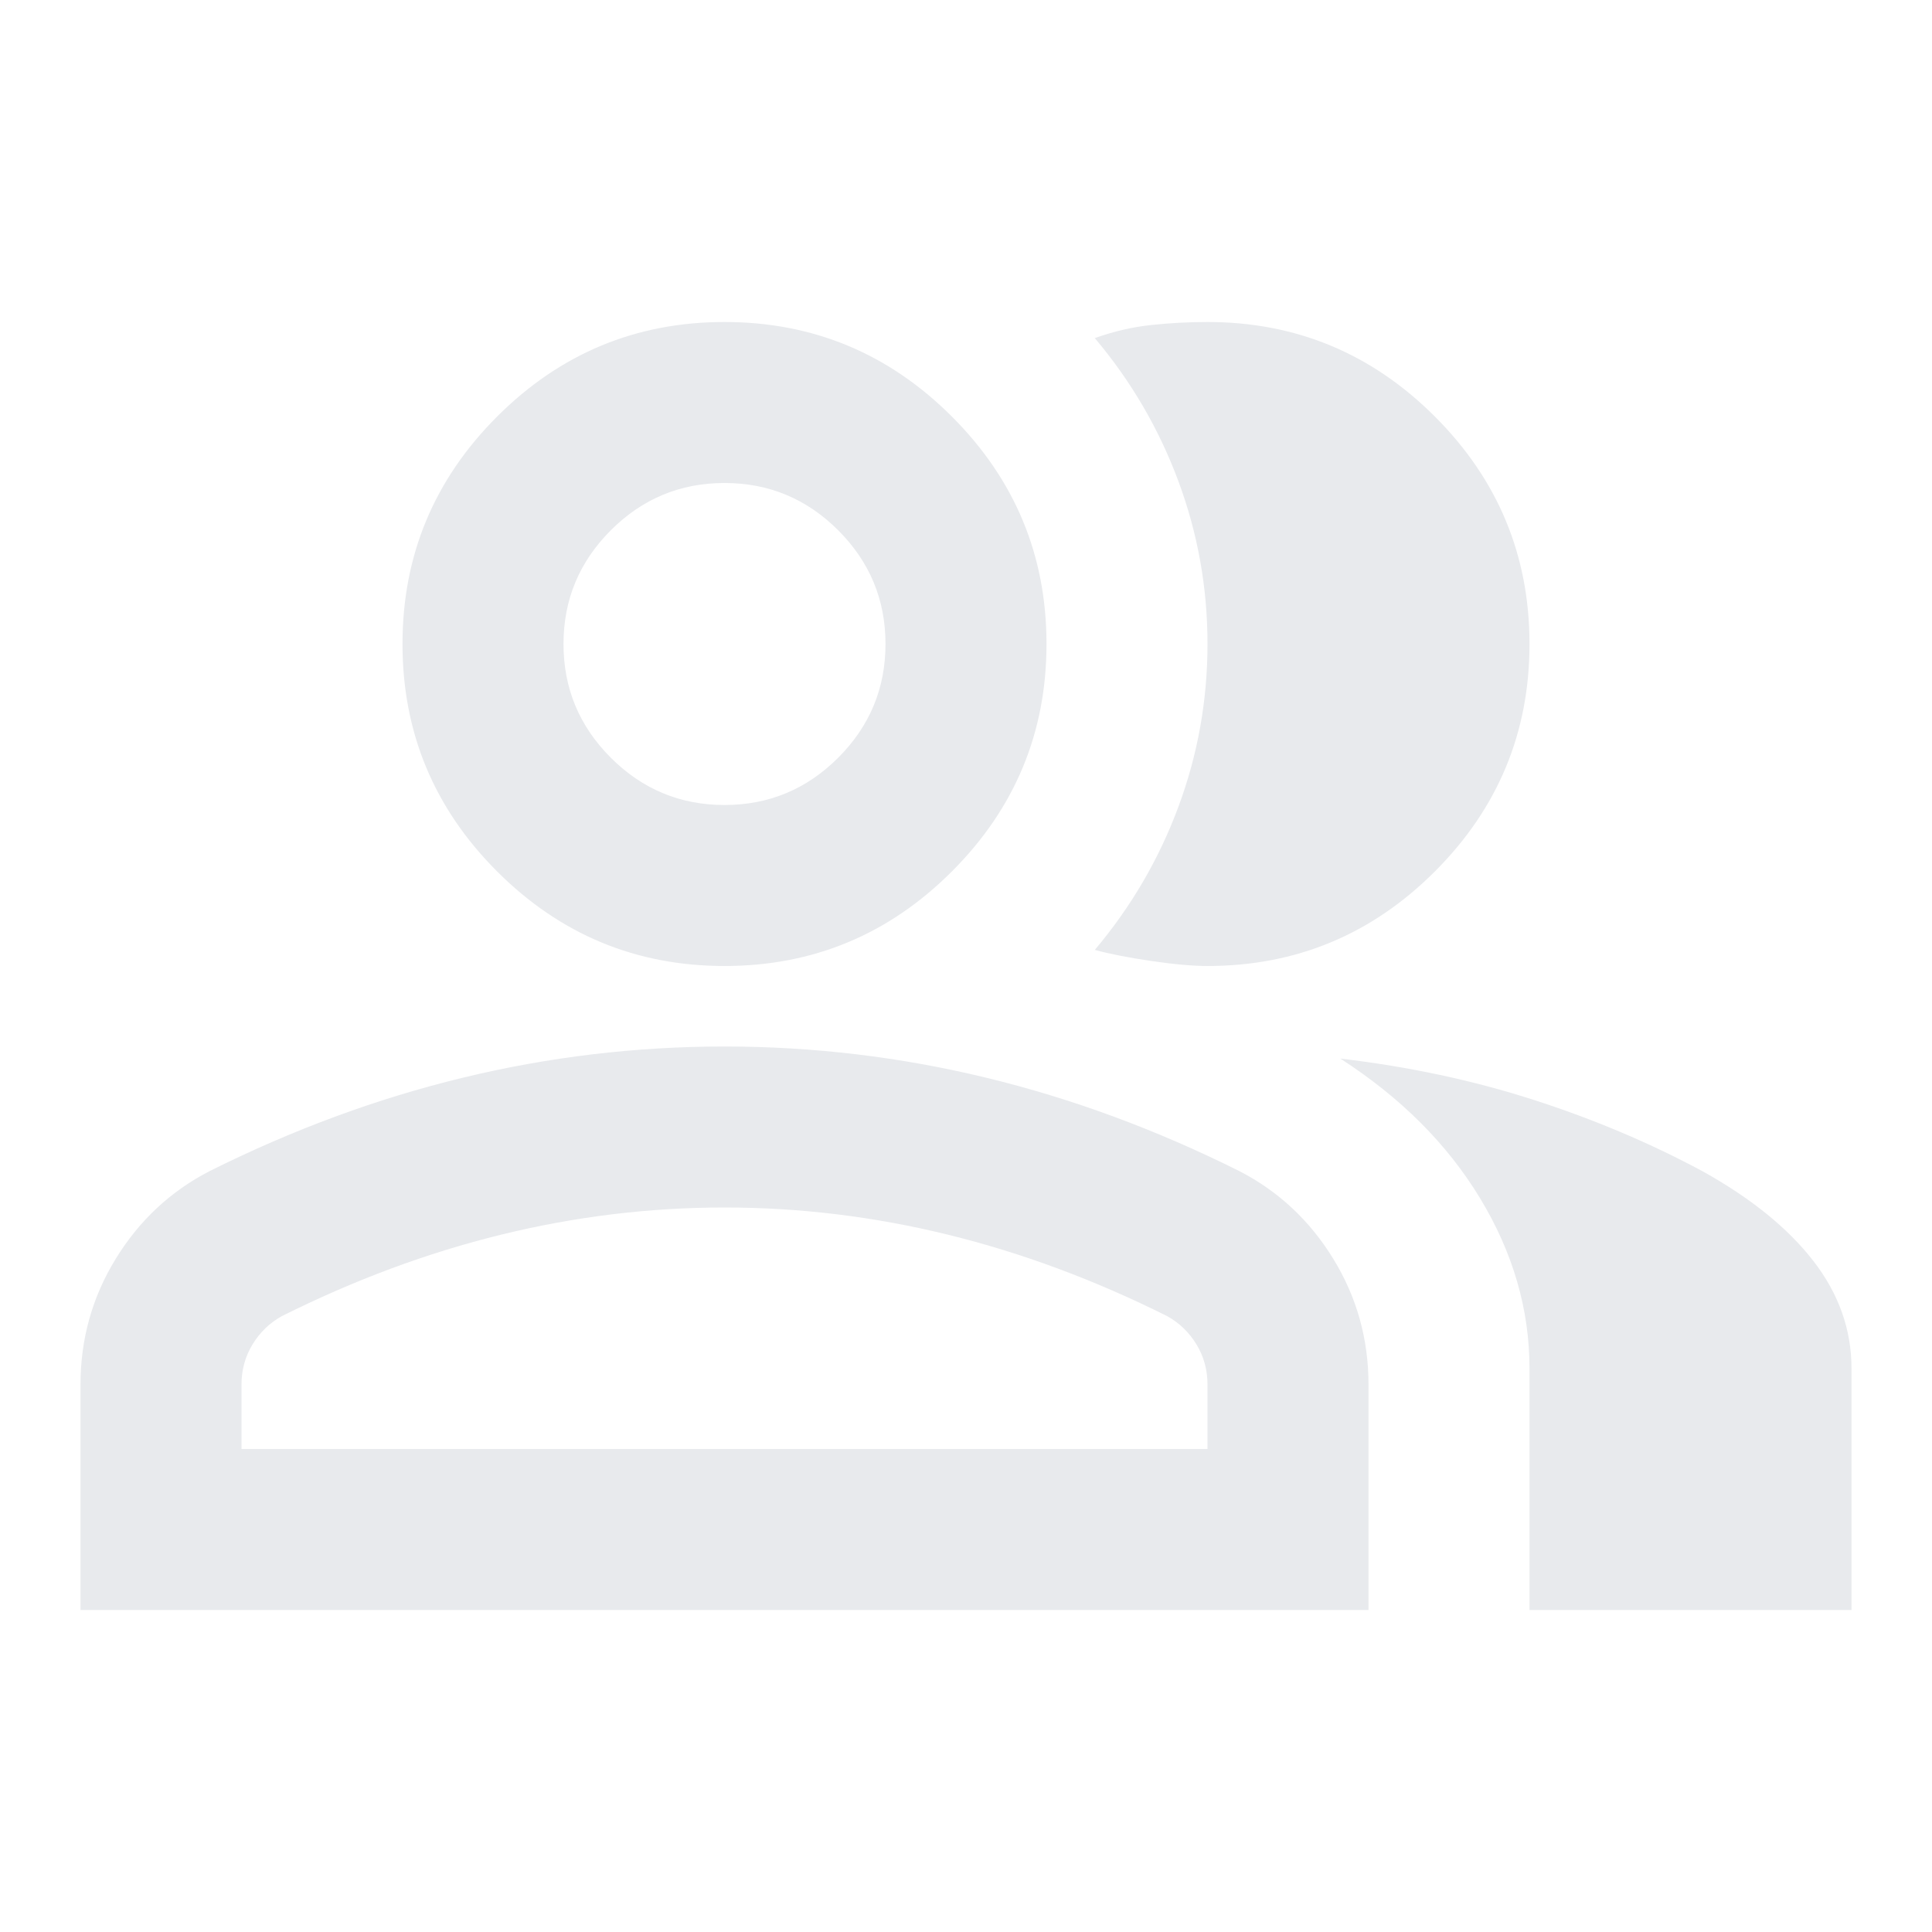
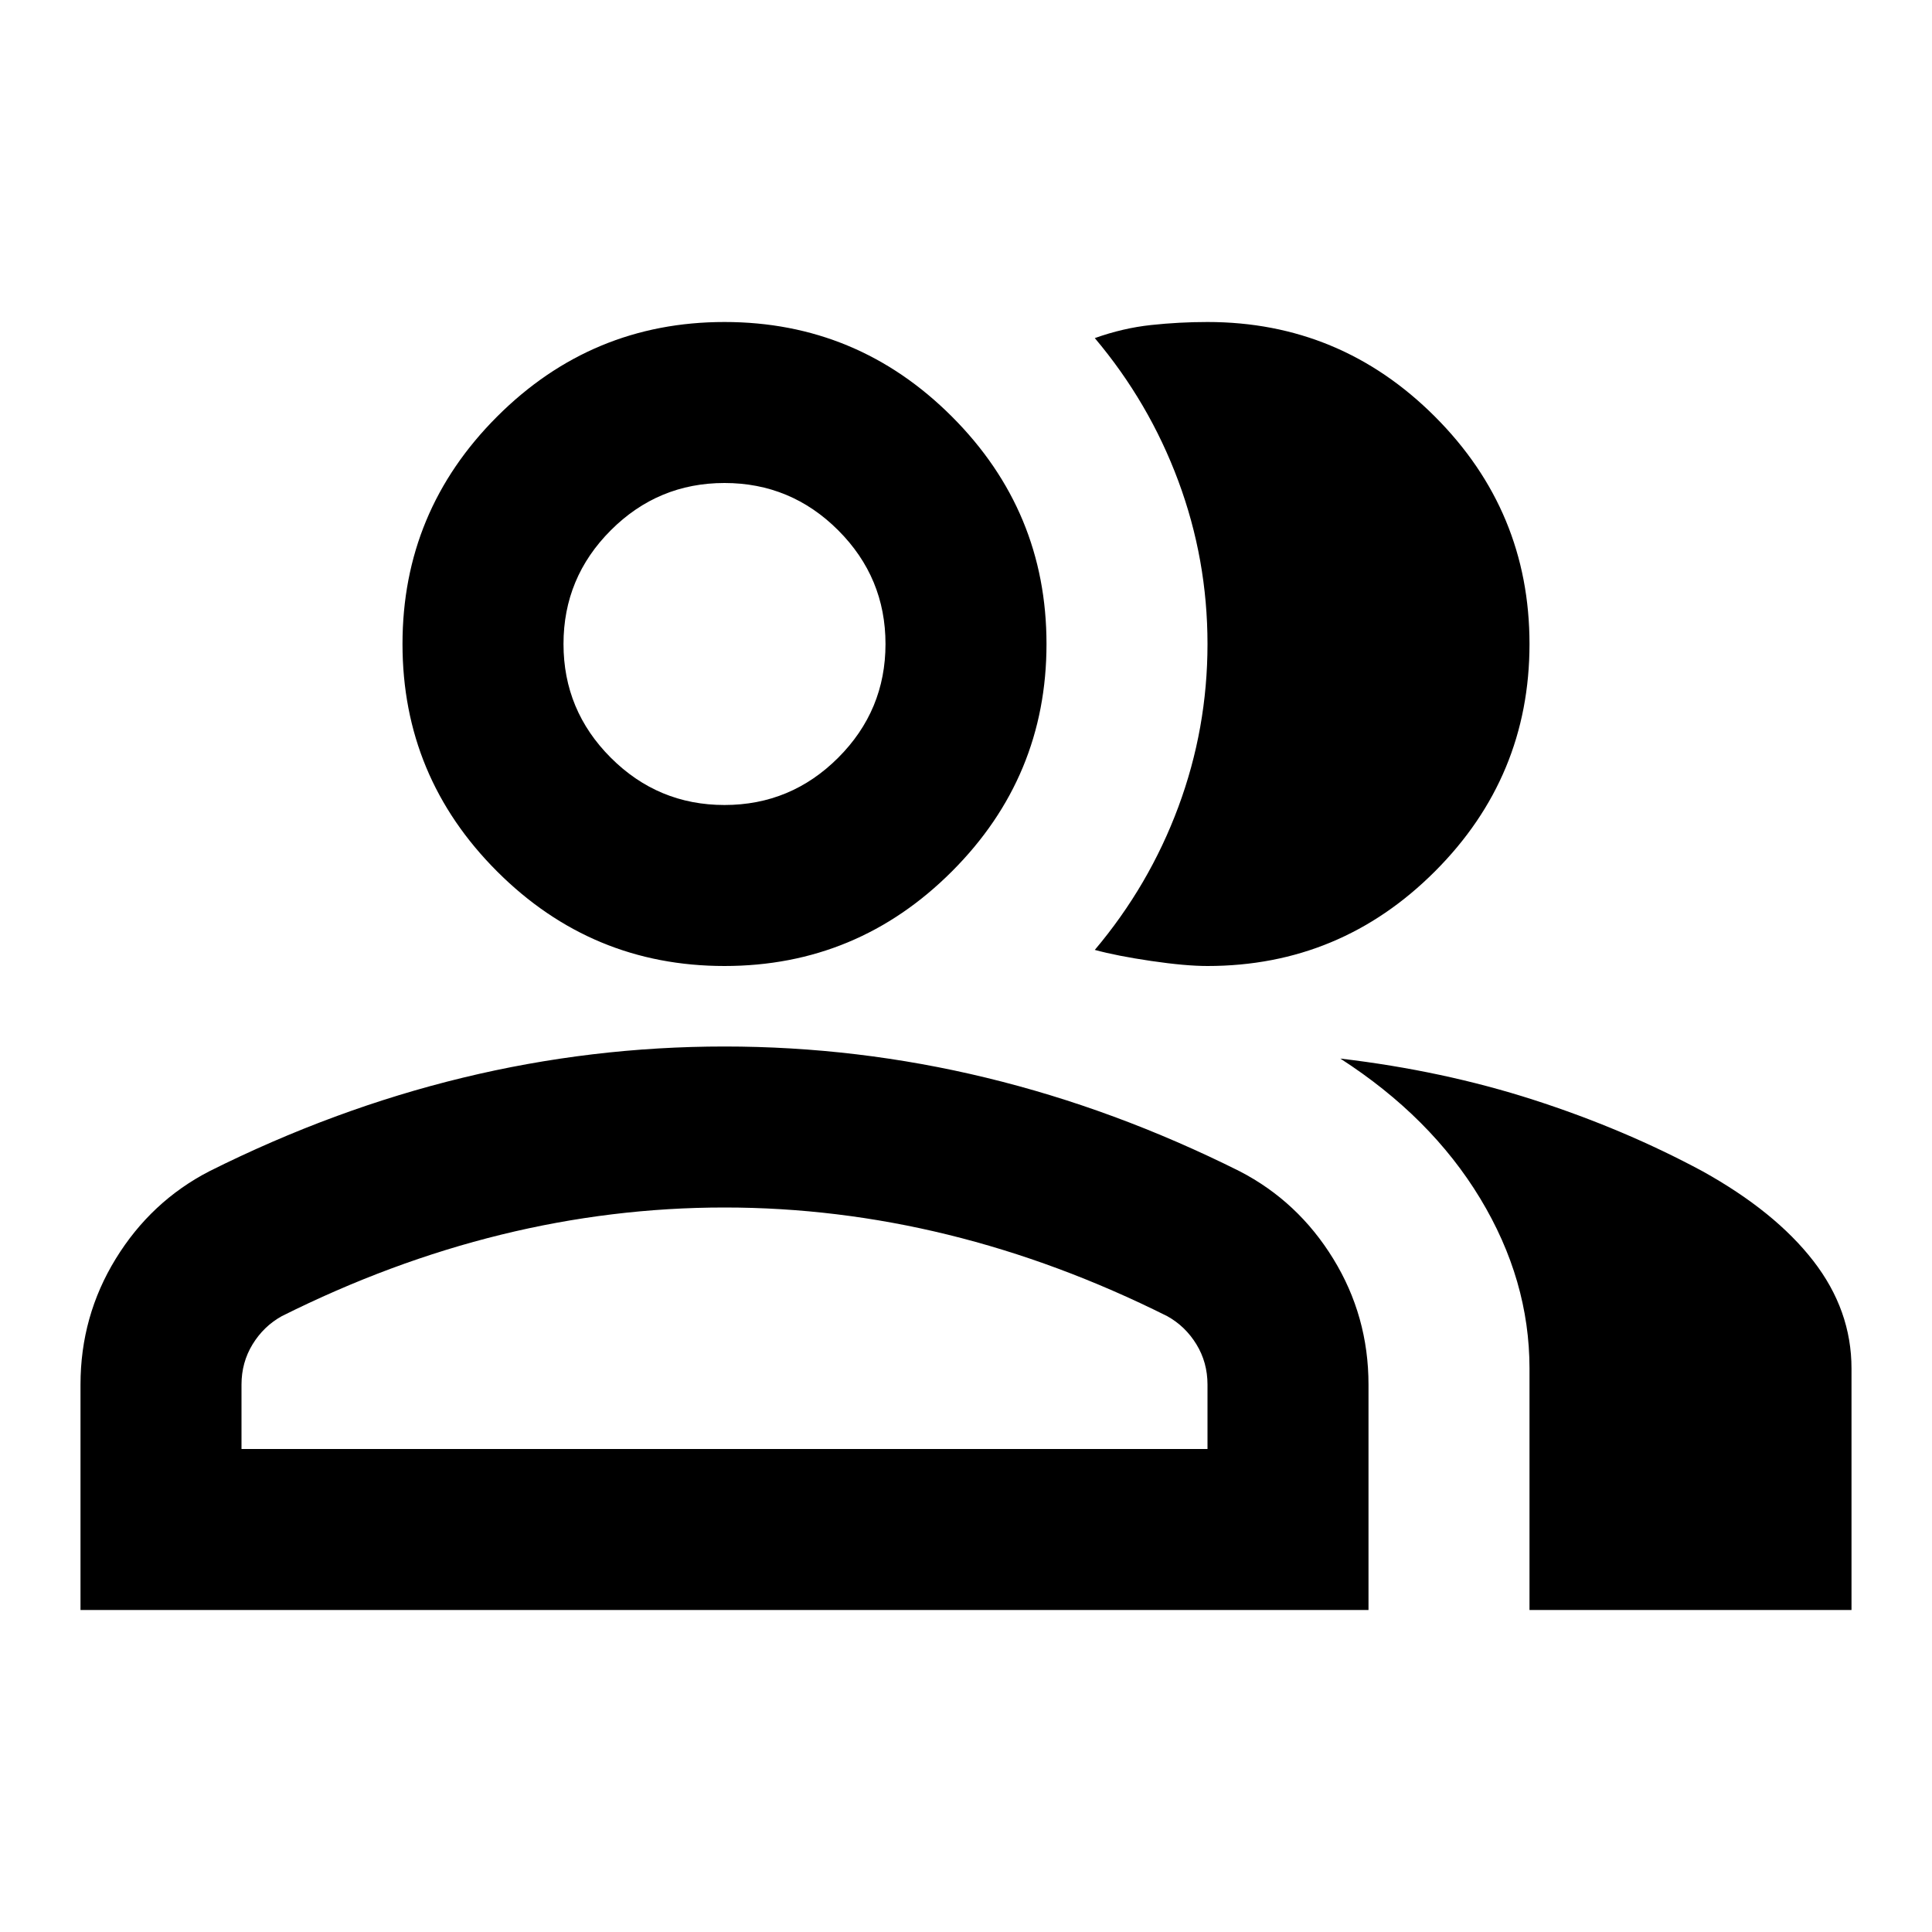
- <svg xmlns="http://www.w3.org/2000/svg" height="24px" viewBox="0 -960 960 960" width="24px" fill="#e8eaed">
+ <svg xmlns="http://www.w3.org/2000/svg" height="24px" viewBox="0 -960 960 960" width="24px" fill="#000">
  <path d="M40-160v-112q0-34 17.5-62.5T104-378q62-31 126-46.5T360-440q66 0 130 15.5T616-378q29 15 46.5 43.5T680-272v112H40Zm720 0v-120q0-44-24.5-84.5T666-434q51 6 96 20.5t84 35.5q36 20 55 44.5t19 53.5v120H760ZM360-480q-66 0-113-47t-47-113q0-66 47-113t113-47q66 0 113 47t47 113q0 66-47 113t-113 47Zm400-160q0 66-47 113t-113 47q-11 0-28-2.5t-28-5.5q27-32 41.5-71t14.5-81q0-42-14.5-81T544-792q14-5 28-6.5t28-1.5q66 0 113 47t47 113ZM120-240h480v-32q0-11-5.5-20T580-306q-54-27-109-40.5T360-360q-56 0-111 13.5T140-306q-9 5-14.5 14t-5.5 20v32Zm240-320q33 0 56.5-23.5T440-640q0-33-23.5-56.5T360-720q-33 0-56.5 23.5T280-640q0 33 23.5 56.5T360-560Zm0 320Zm0-400Z" />
</svg>
